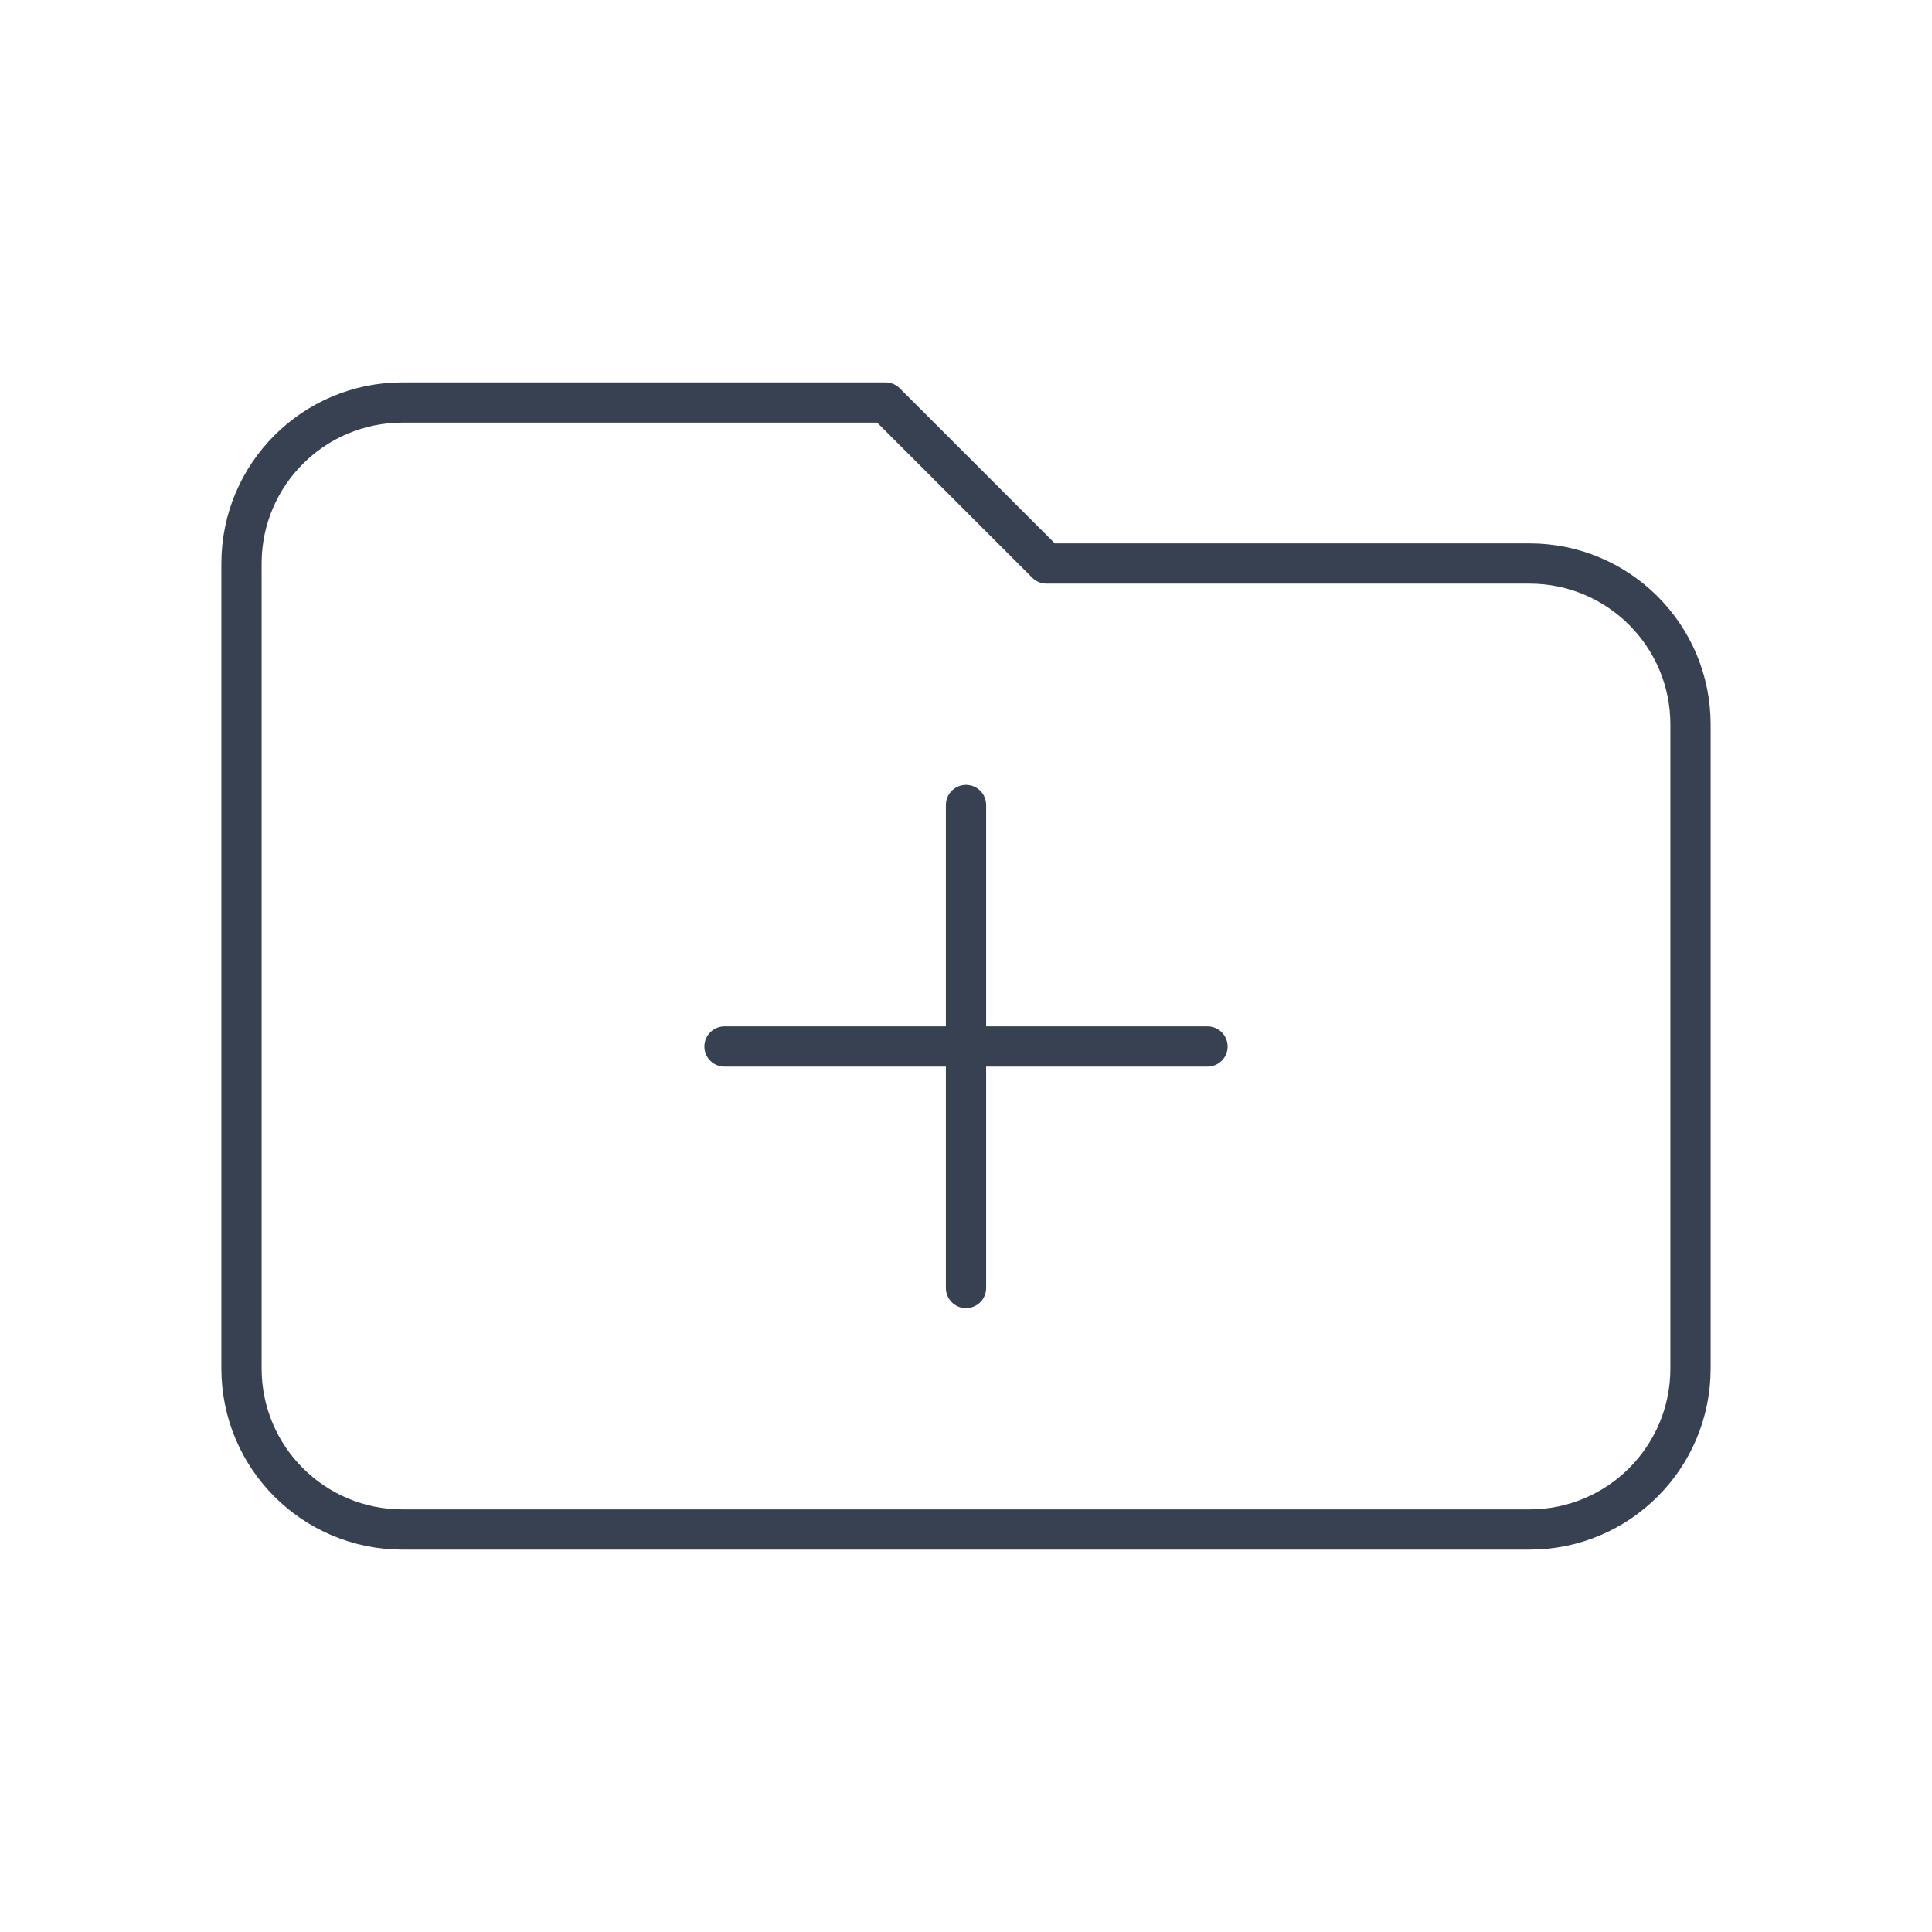
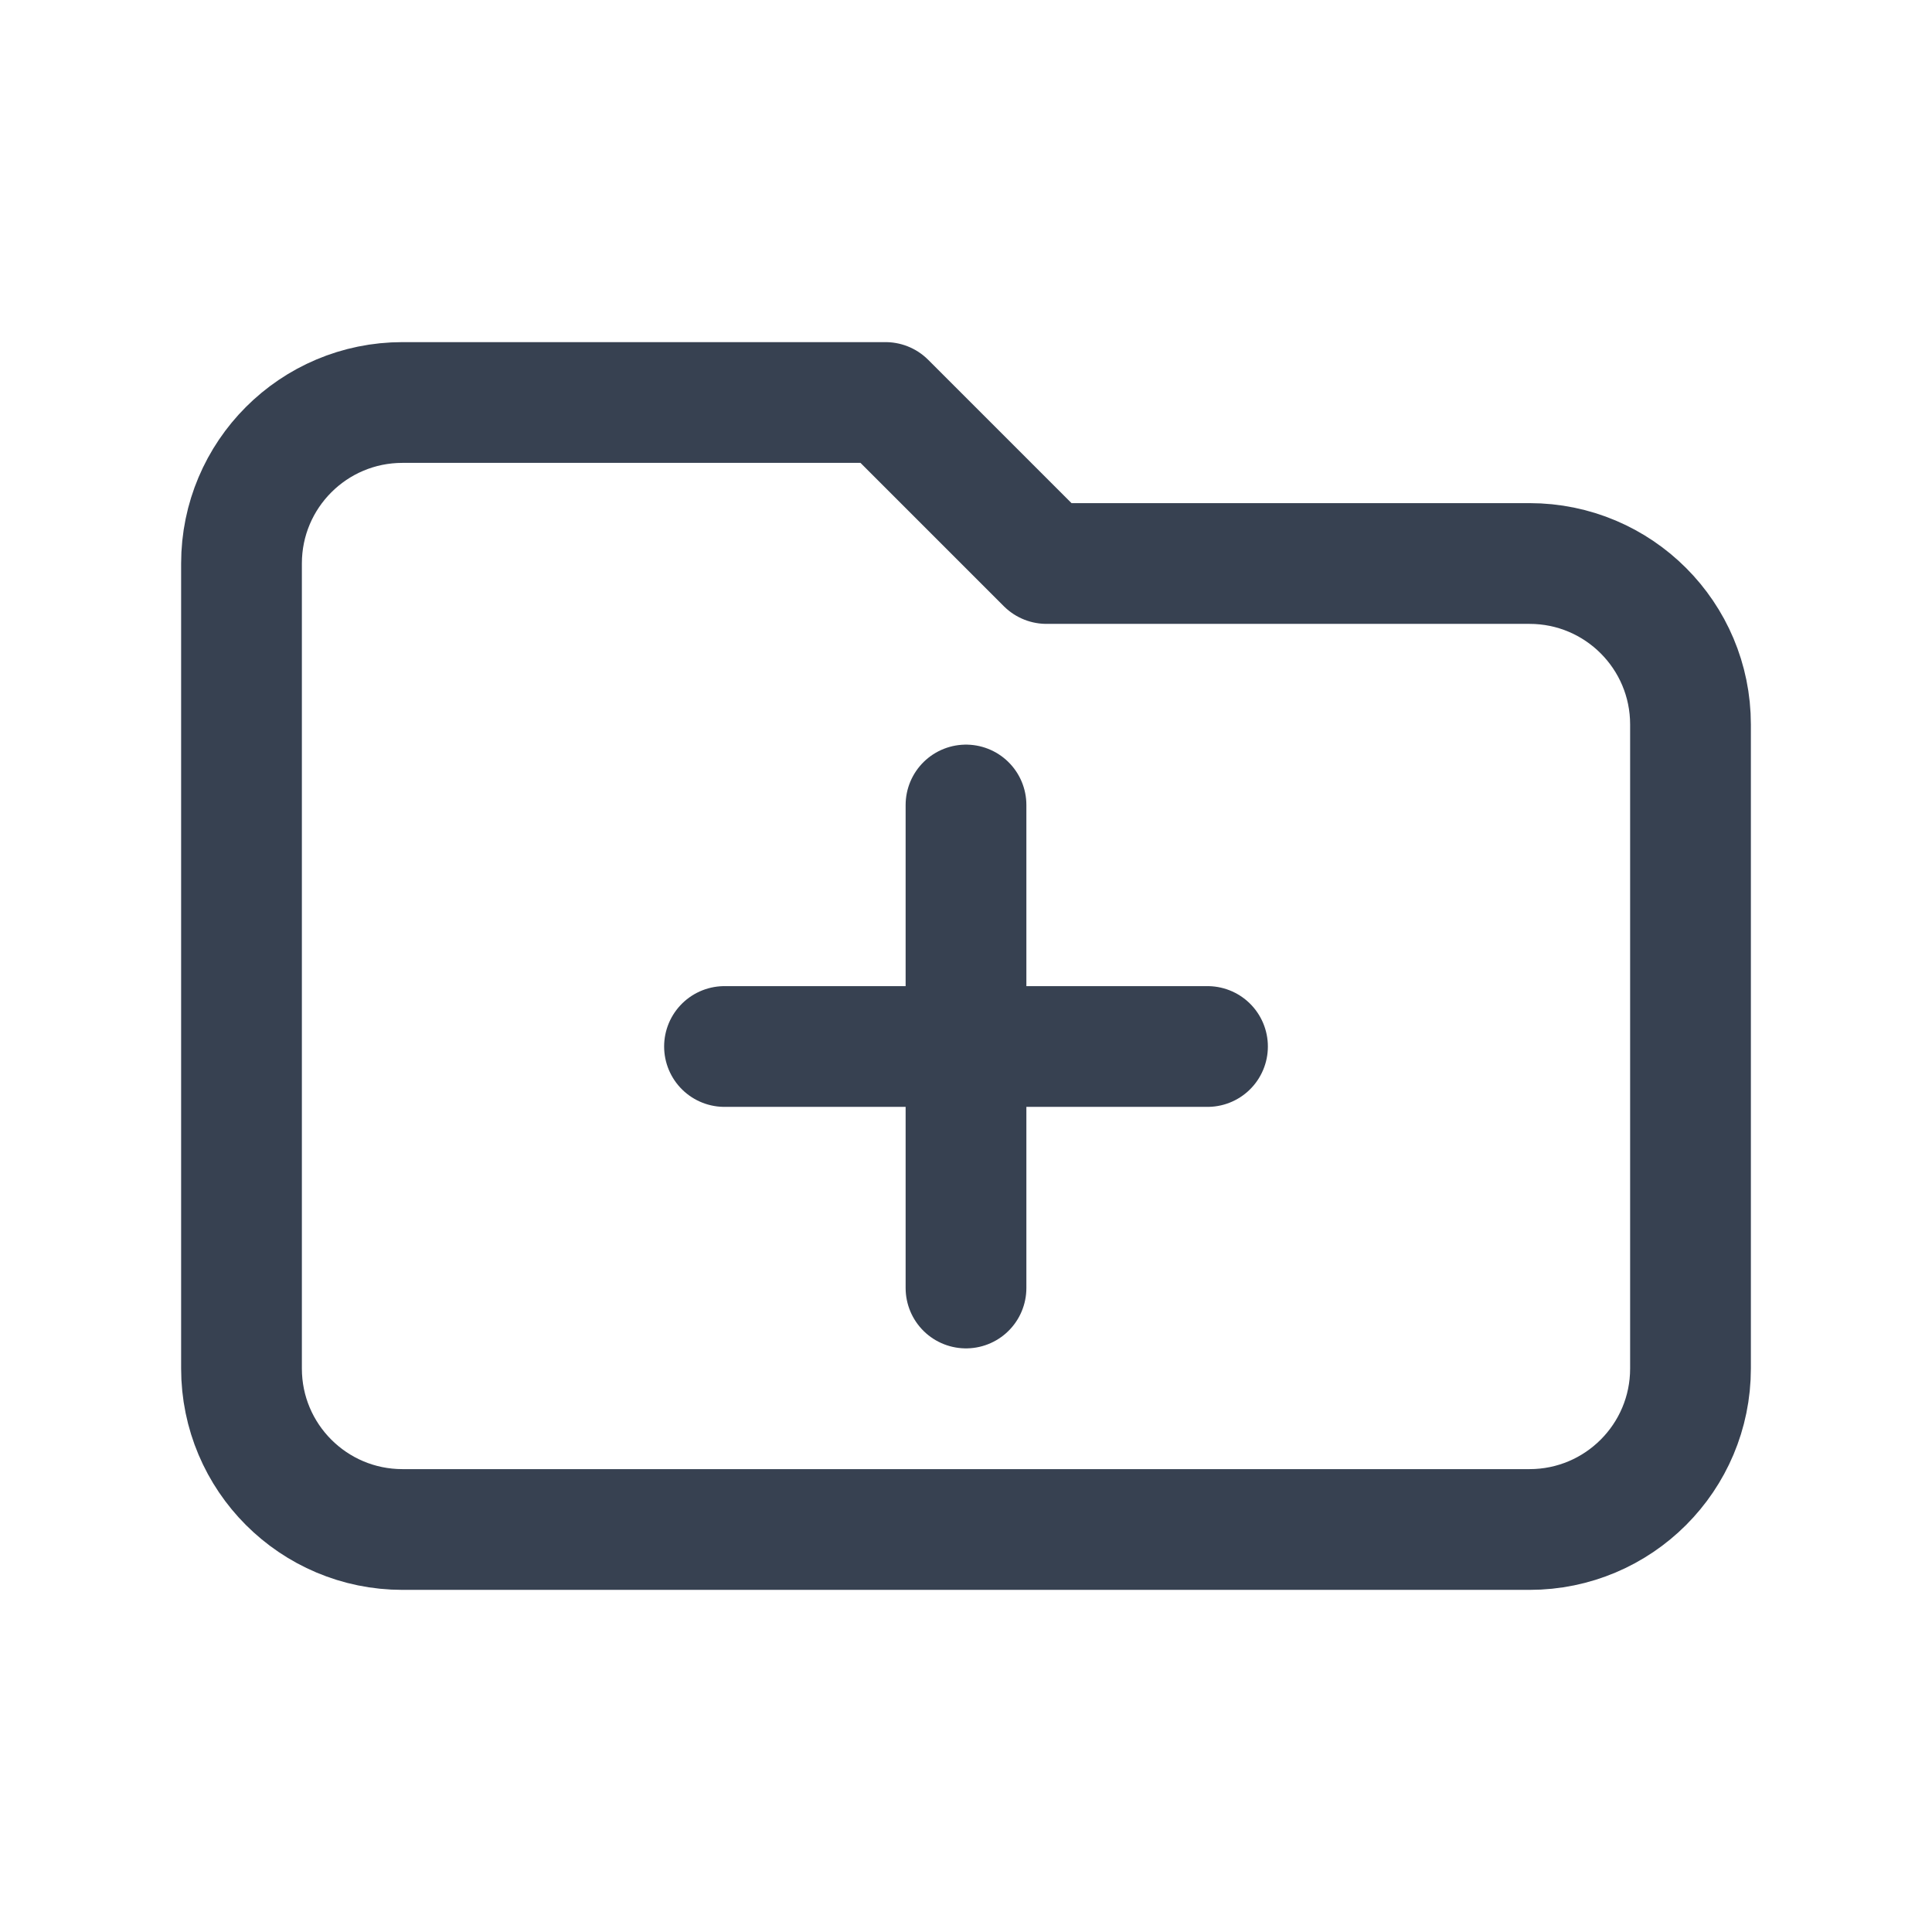
<svg xmlns="http://www.w3.org/2000/svg" width="24" height="24" viewBox="0 0 24 24" fill="none">
-   <path d="M9 13H15M12 10V16M3 17V7C3 5.895 3.895 5 5 5H11L13 7H19C20.105 7 21 7.895 21 9V17C21 18.105 20.105 19 19 19H5C3.895 19 3 18.105 3 17Z" stroke="#374151" stroke-width="0.5" stroke-linecap="round" stroke-linejoin="round" />
+   <path d="M9 13H15M12 10V16M3 17V7C3 5.895 3.895 5 5 5H11L13 7H19C20.105 7 21 7.895 21 9V17C21 18.105 20.105 19 19 19H5C3.895 19 3 18.105 3 17Z" stroke="#374151" stroke-width="1.5" stroke-linecap="round" stroke-linejoin="round" />
</svg>
